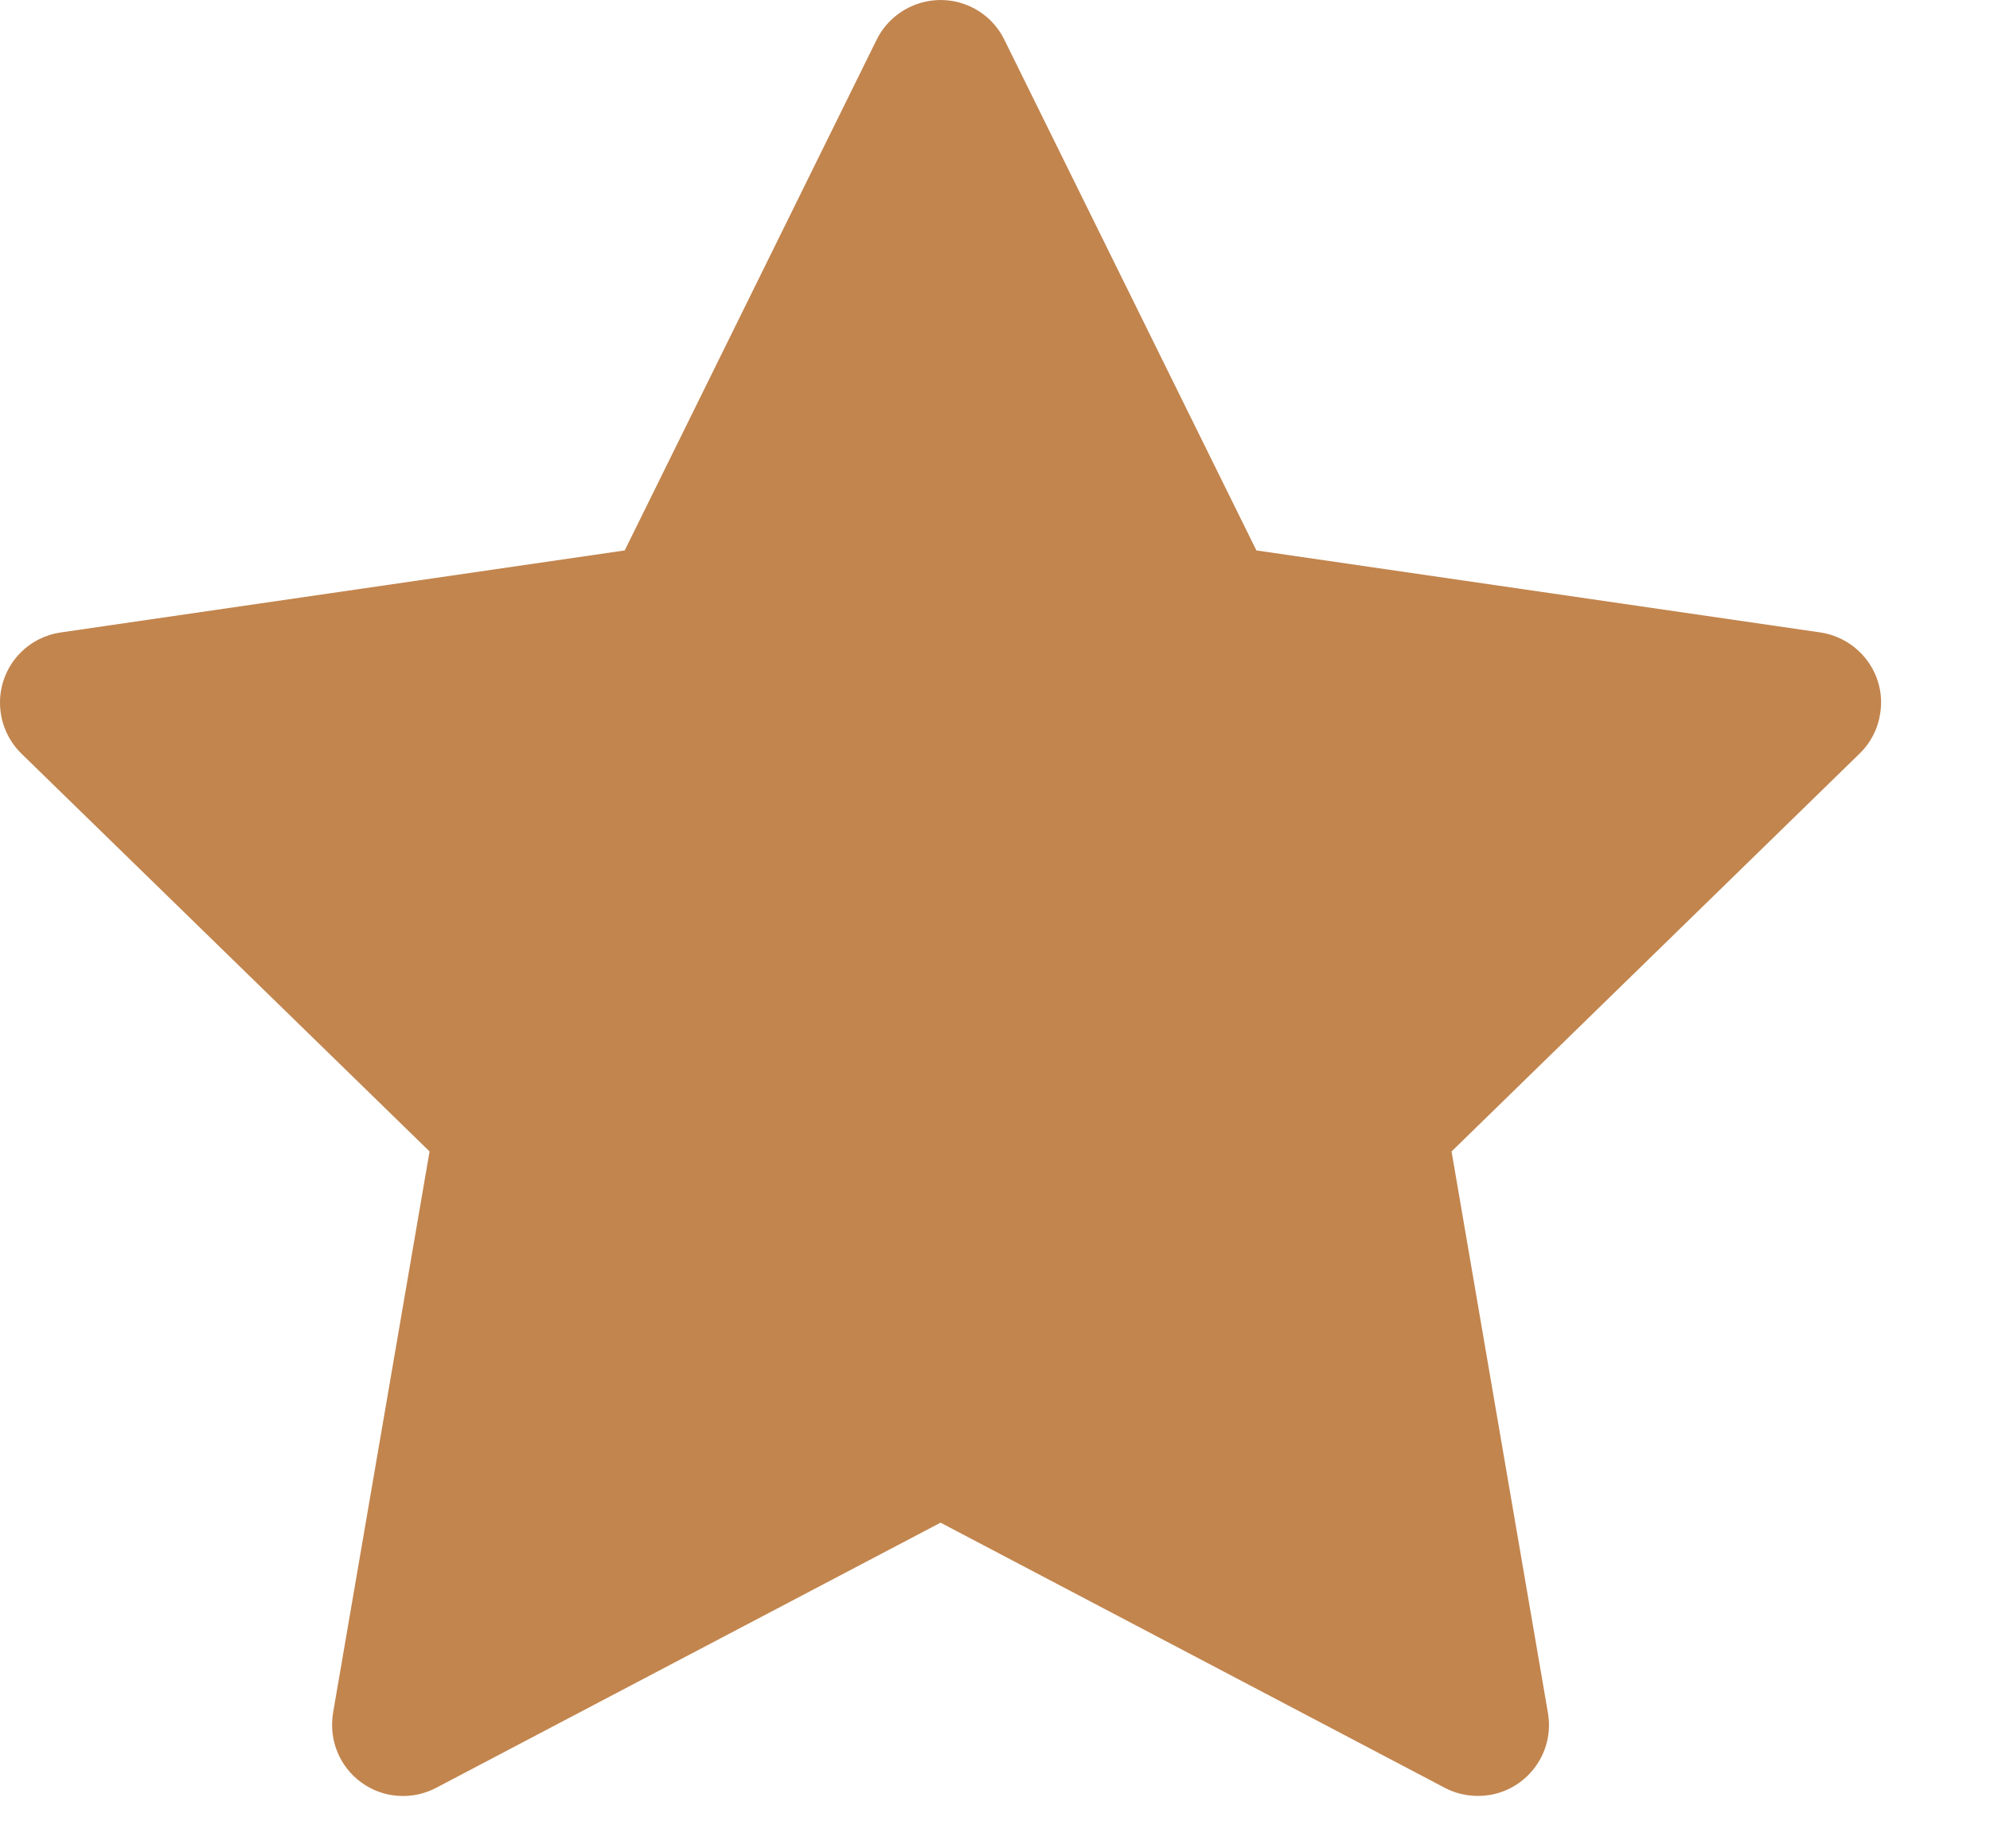
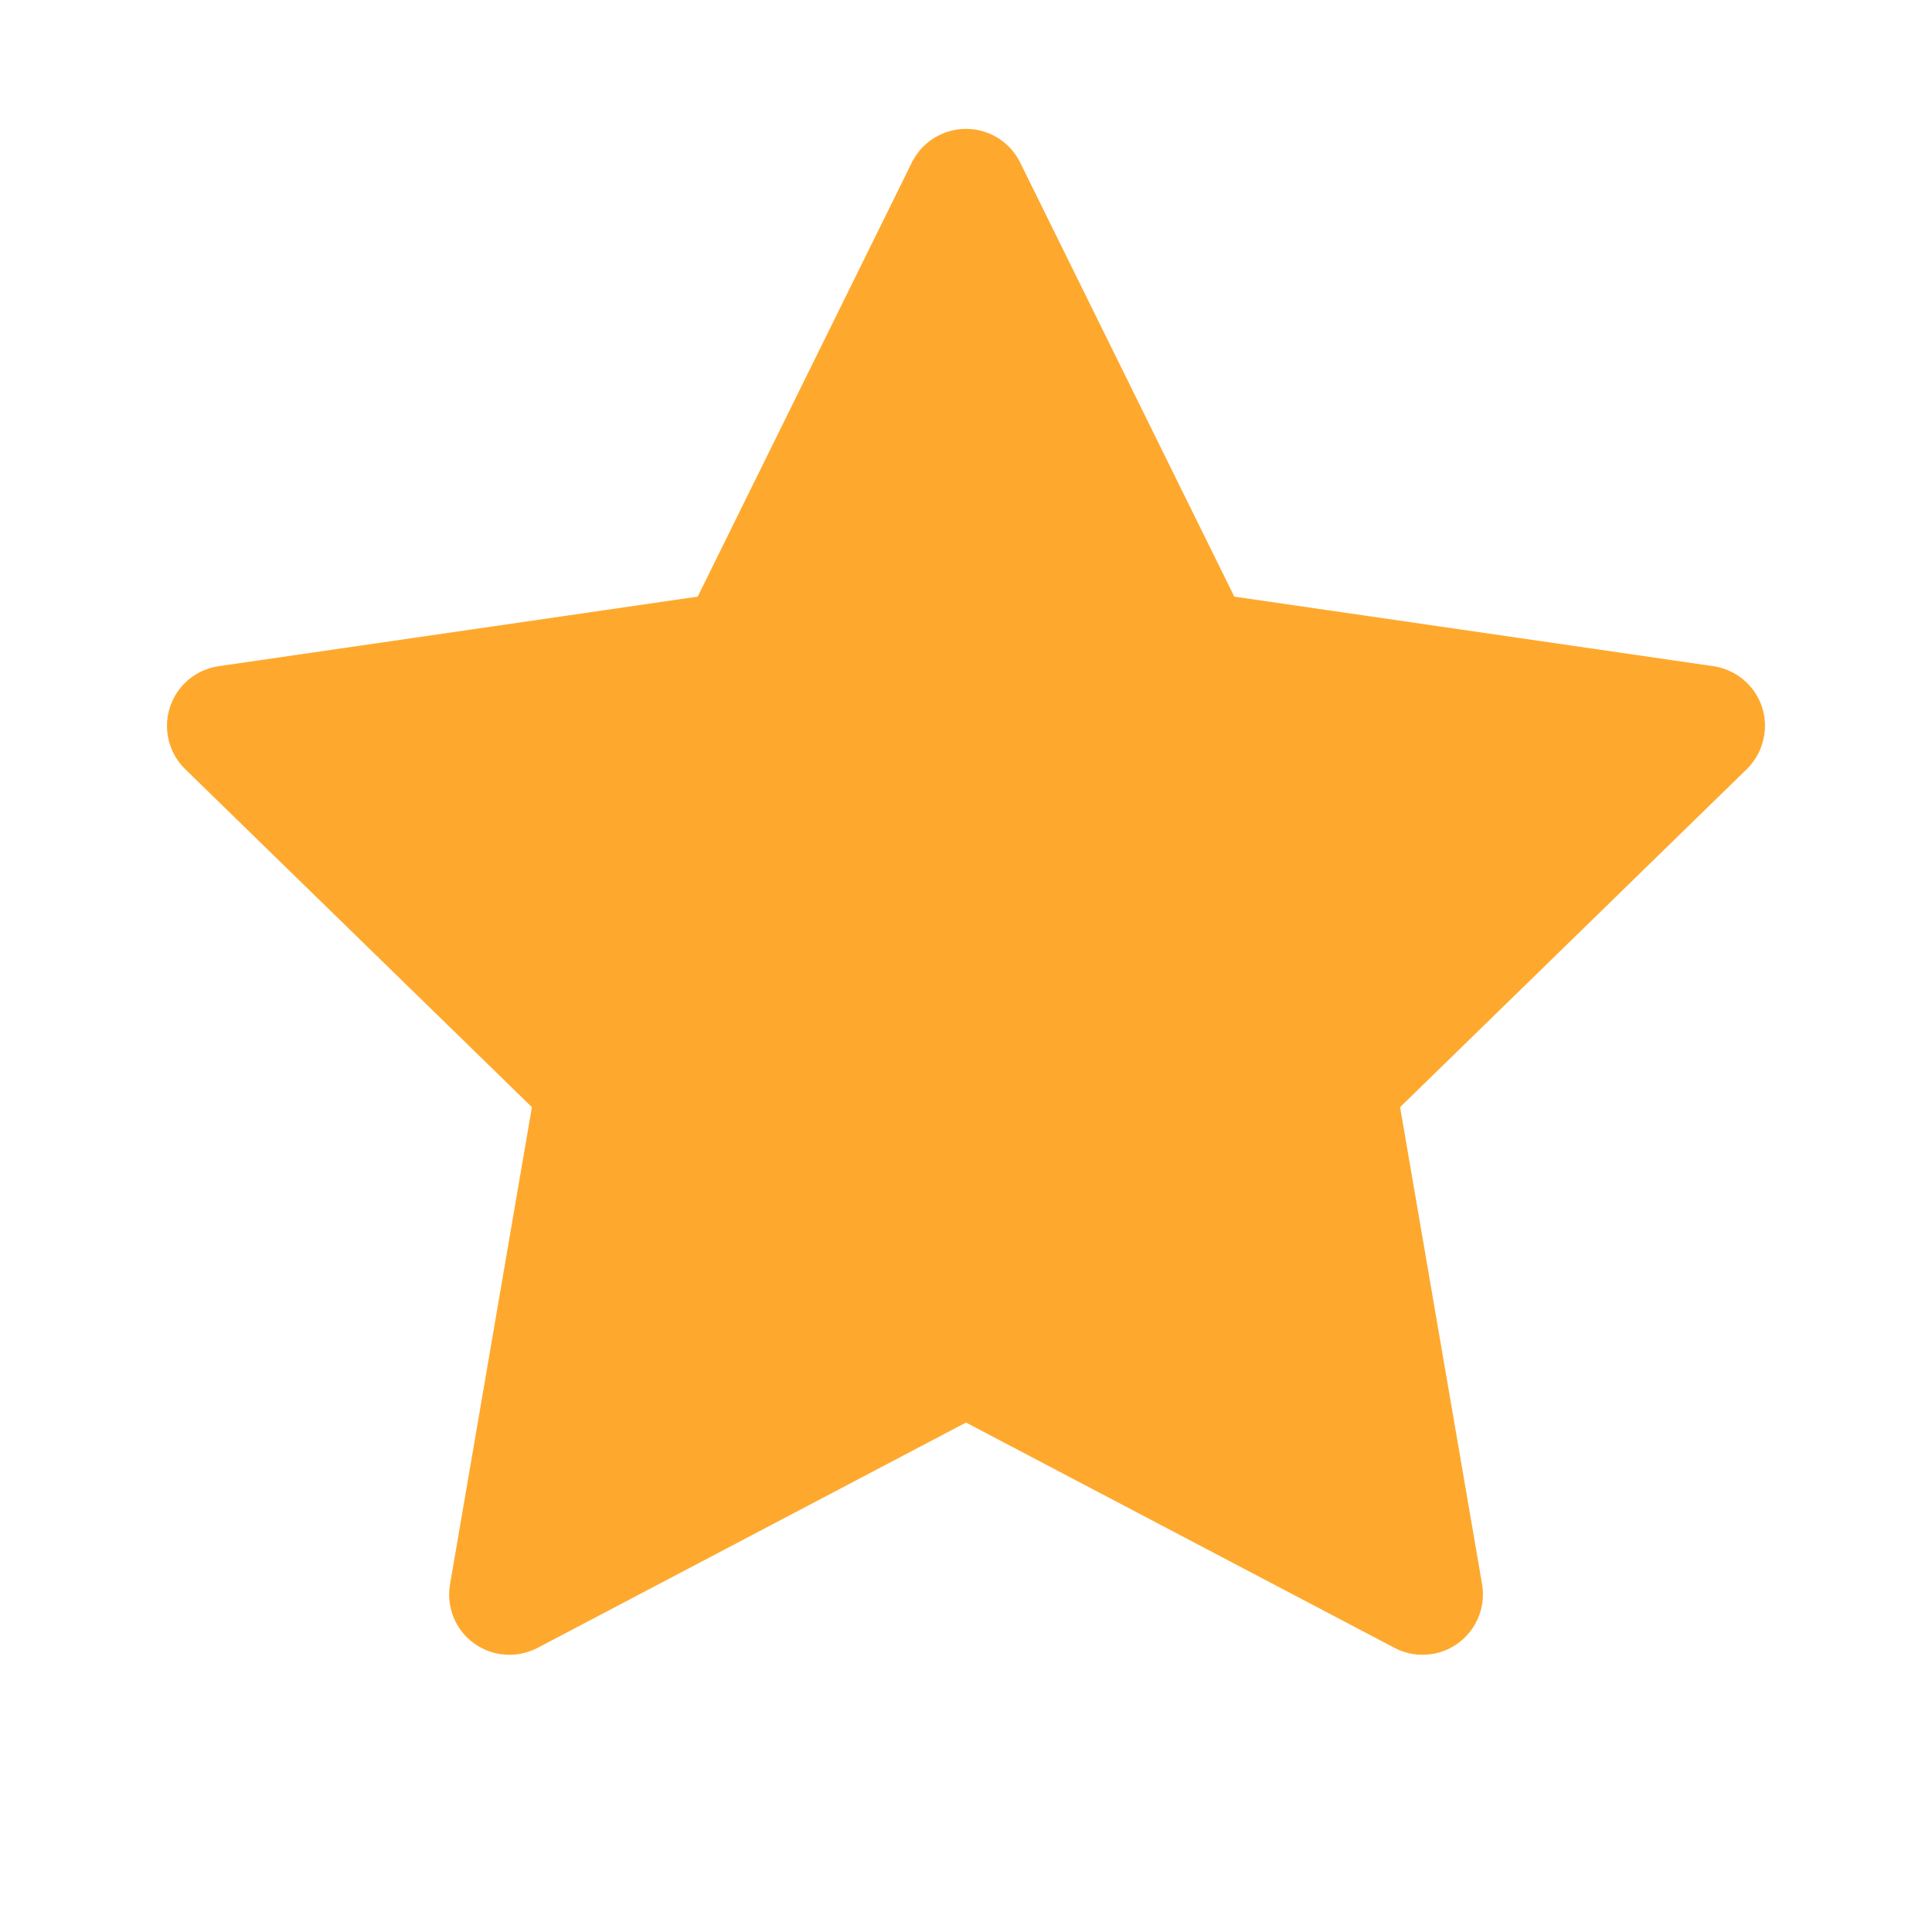
- <svg xmlns="http://www.w3.org/2000/svg" width="14" height="13" viewBox="0 0 14 13" fill="none">
-   <path d="M12.806 4.45L8.839 3.873L7.065 0.278C7.017 0.18 6.937 0.1 6.839 0.052C6.592 -0.07 6.292 0.031 6.168 0.278L4.395 3.873L0.428 4.45C0.318 4.466 0.218 4.517 0.142 4.595C0.049 4.69 -0.002 4.818 4.3978e-05 4.951C0.002 5.084 0.056 5.21 0.151 5.303L3.022 8.102L2.343 12.053C2.328 12.145 2.338 12.24 2.373 12.326C2.408 12.412 2.466 12.487 2.542 12.542C2.617 12.597 2.707 12.63 2.8 12.636C2.893 12.643 2.986 12.623 3.068 12.58L6.617 10.714L10.165 12.58C10.262 12.631 10.375 12.648 10.482 12.63C10.754 12.583 10.937 12.325 10.89 12.053L10.212 8.102L13.082 5.303C13.161 5.227 13.212 5.127 13.228 5.017C13.27 4.744 13.079 4.491 12.806 4.45V4.45Z" fill="#C2854E" />
+ <svg xmlns="http://www.w3.org/2000/svg" width="16" height="16" viewBox="0 0 16 16" fill="none">
+   <path d="M14.189 5.517L10.222 4.941L8.448 1.345C8.4 1.247 8.32 1.167 8.222 1.119C7.975 0.997 7.675 1.098 7.552 1.345L5.778 4.941L1.811 5.517C1.702 5.533 1.602 5.584 1.525 5.662C1.432 5.758 1.381 5.886 1.383 6.018C1.385 6.151 1.439 6.278 1.534 6.37L4.405 9.169L3.727 13.12C3.711 13.212 3.721 13.307 3.756 13.393C3.791 13.48 3.85 13.555 3.925 13.609C4.001 13.664 4.09 13.697 4.183 13.703C4.276 13.71 4.369 13.69 4.452 13.647L8 11.781L11.549 13.647C11.645 13.698 11.758 13.716 11.866 13.697C12.137 13.65 12.32 13.392 12.274 13.12L11.595 9.169L14.466 6.37C14.544 6.294 14.595 6.194 14.611 6.084C14.653 5.811 14.463 5.558 14.189 5.517Z" fill="#FEA92E" />
</svg>
